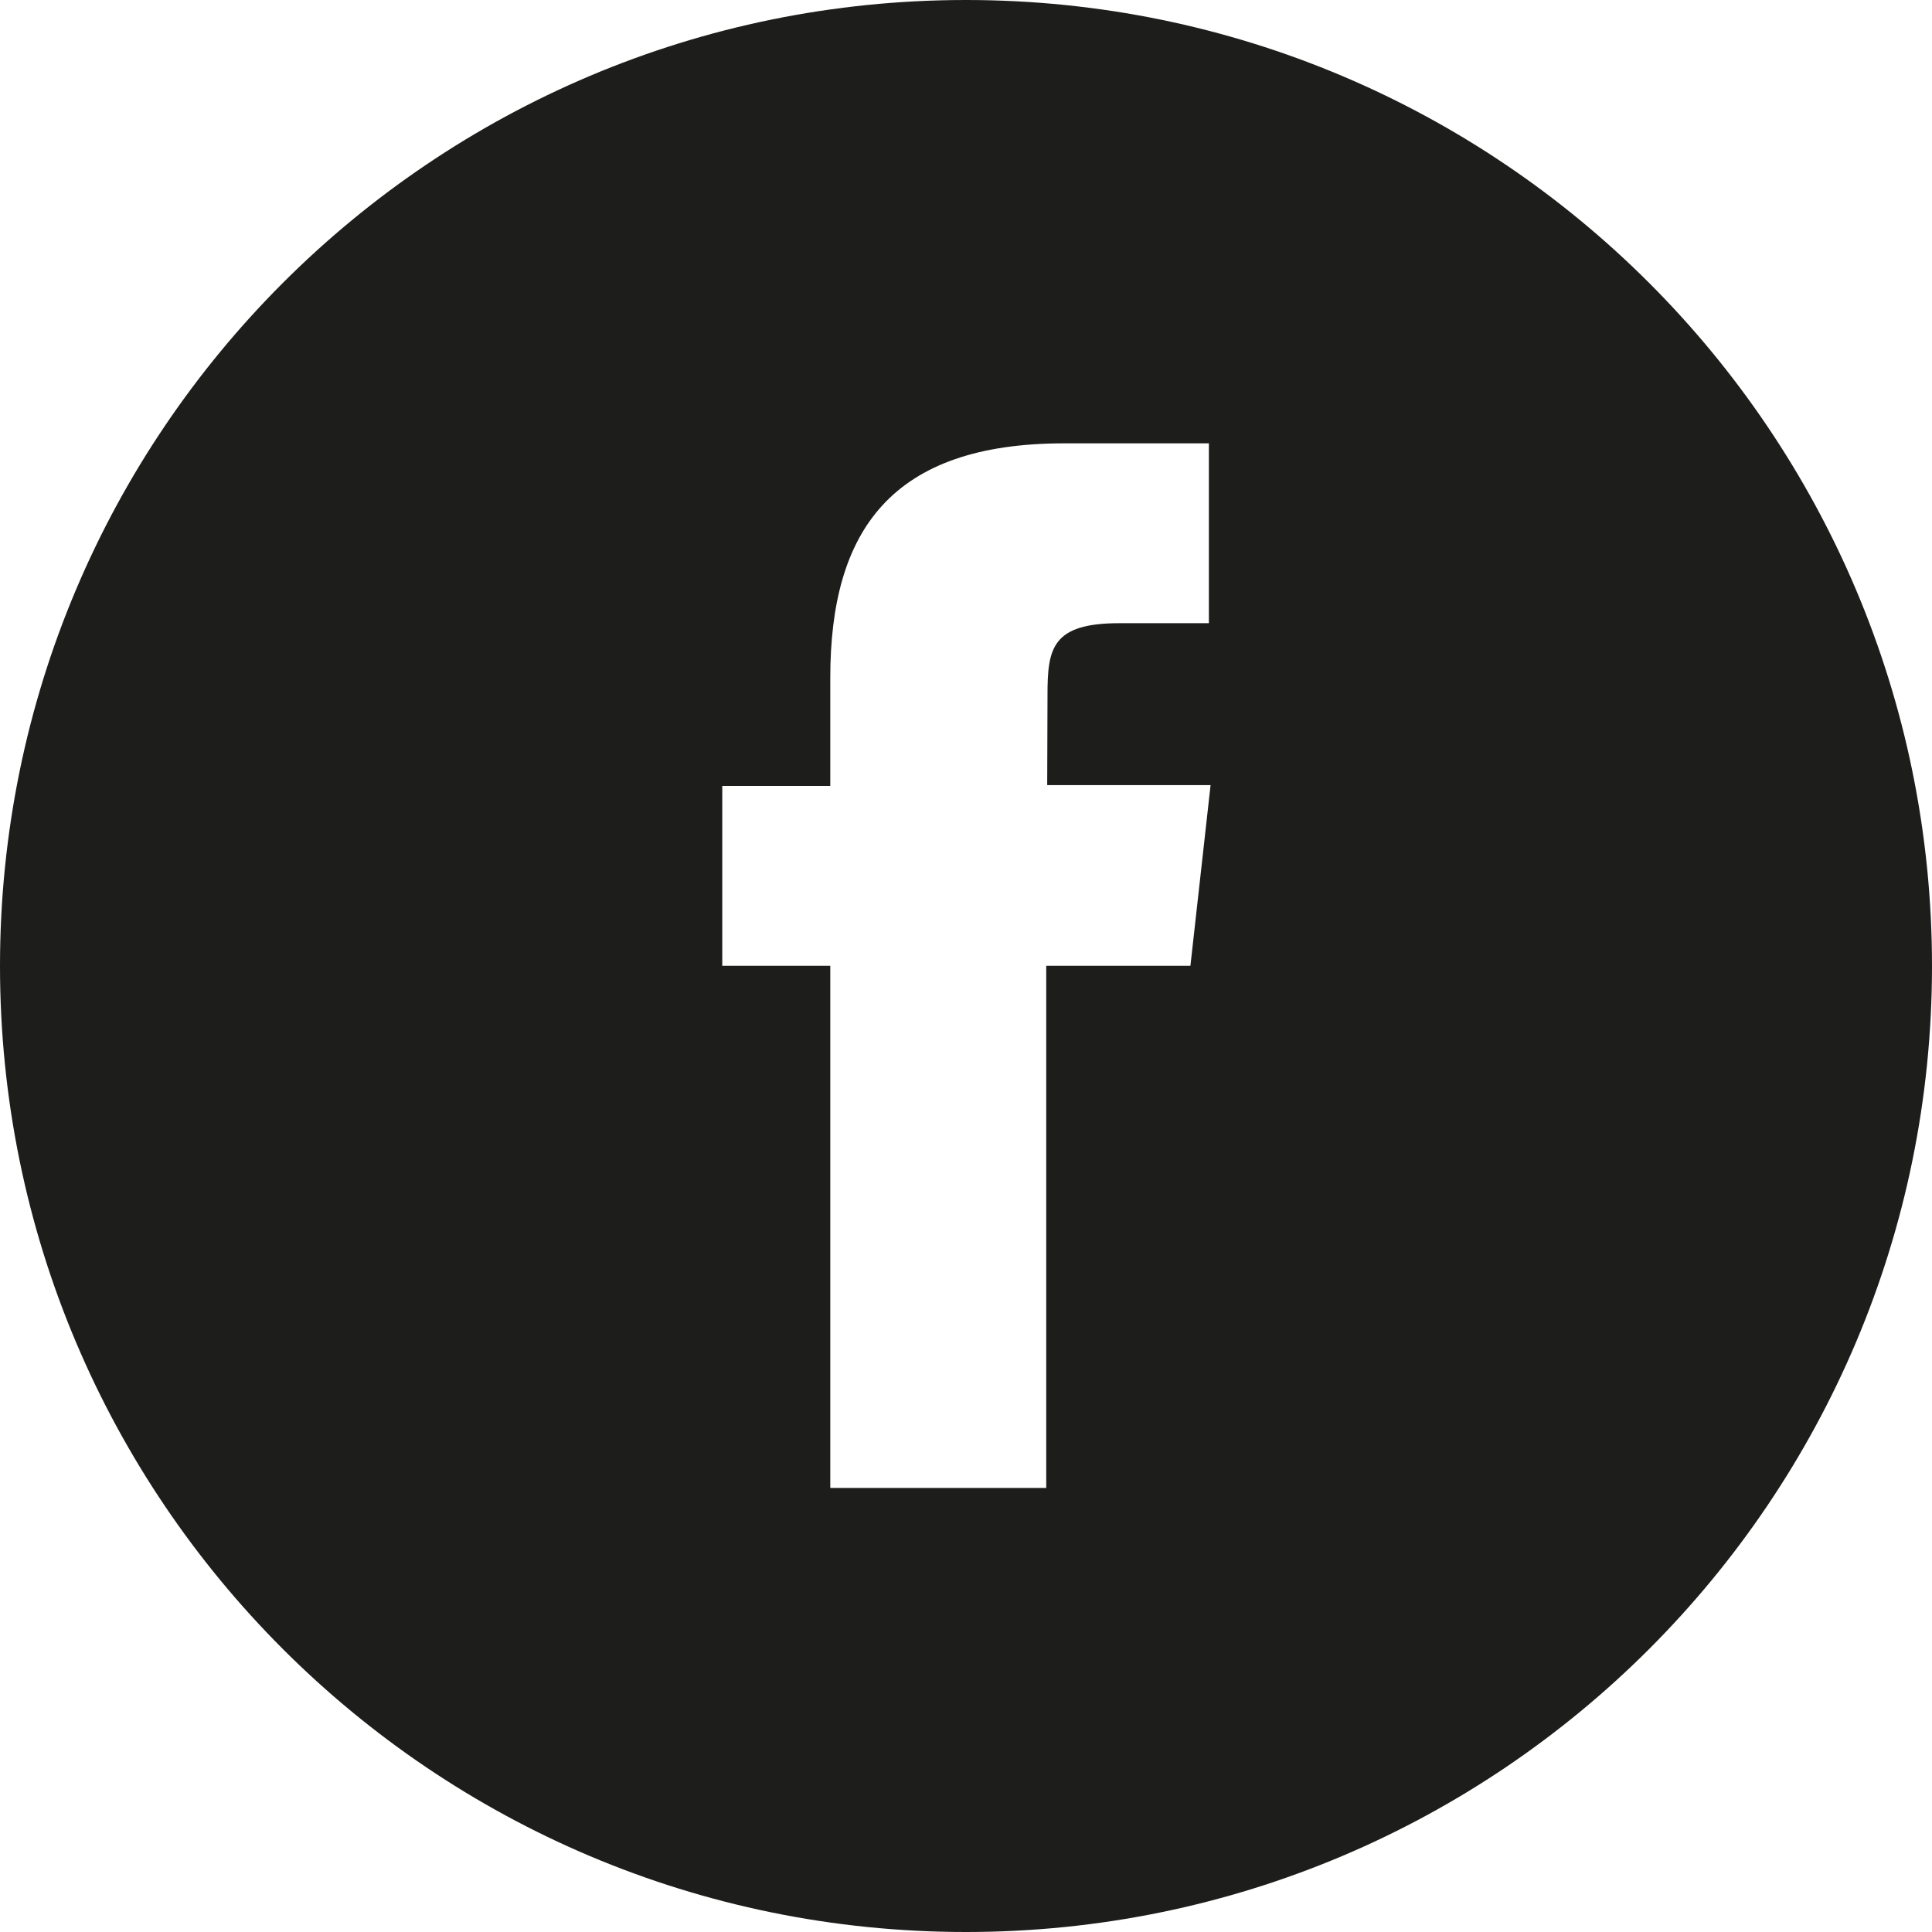
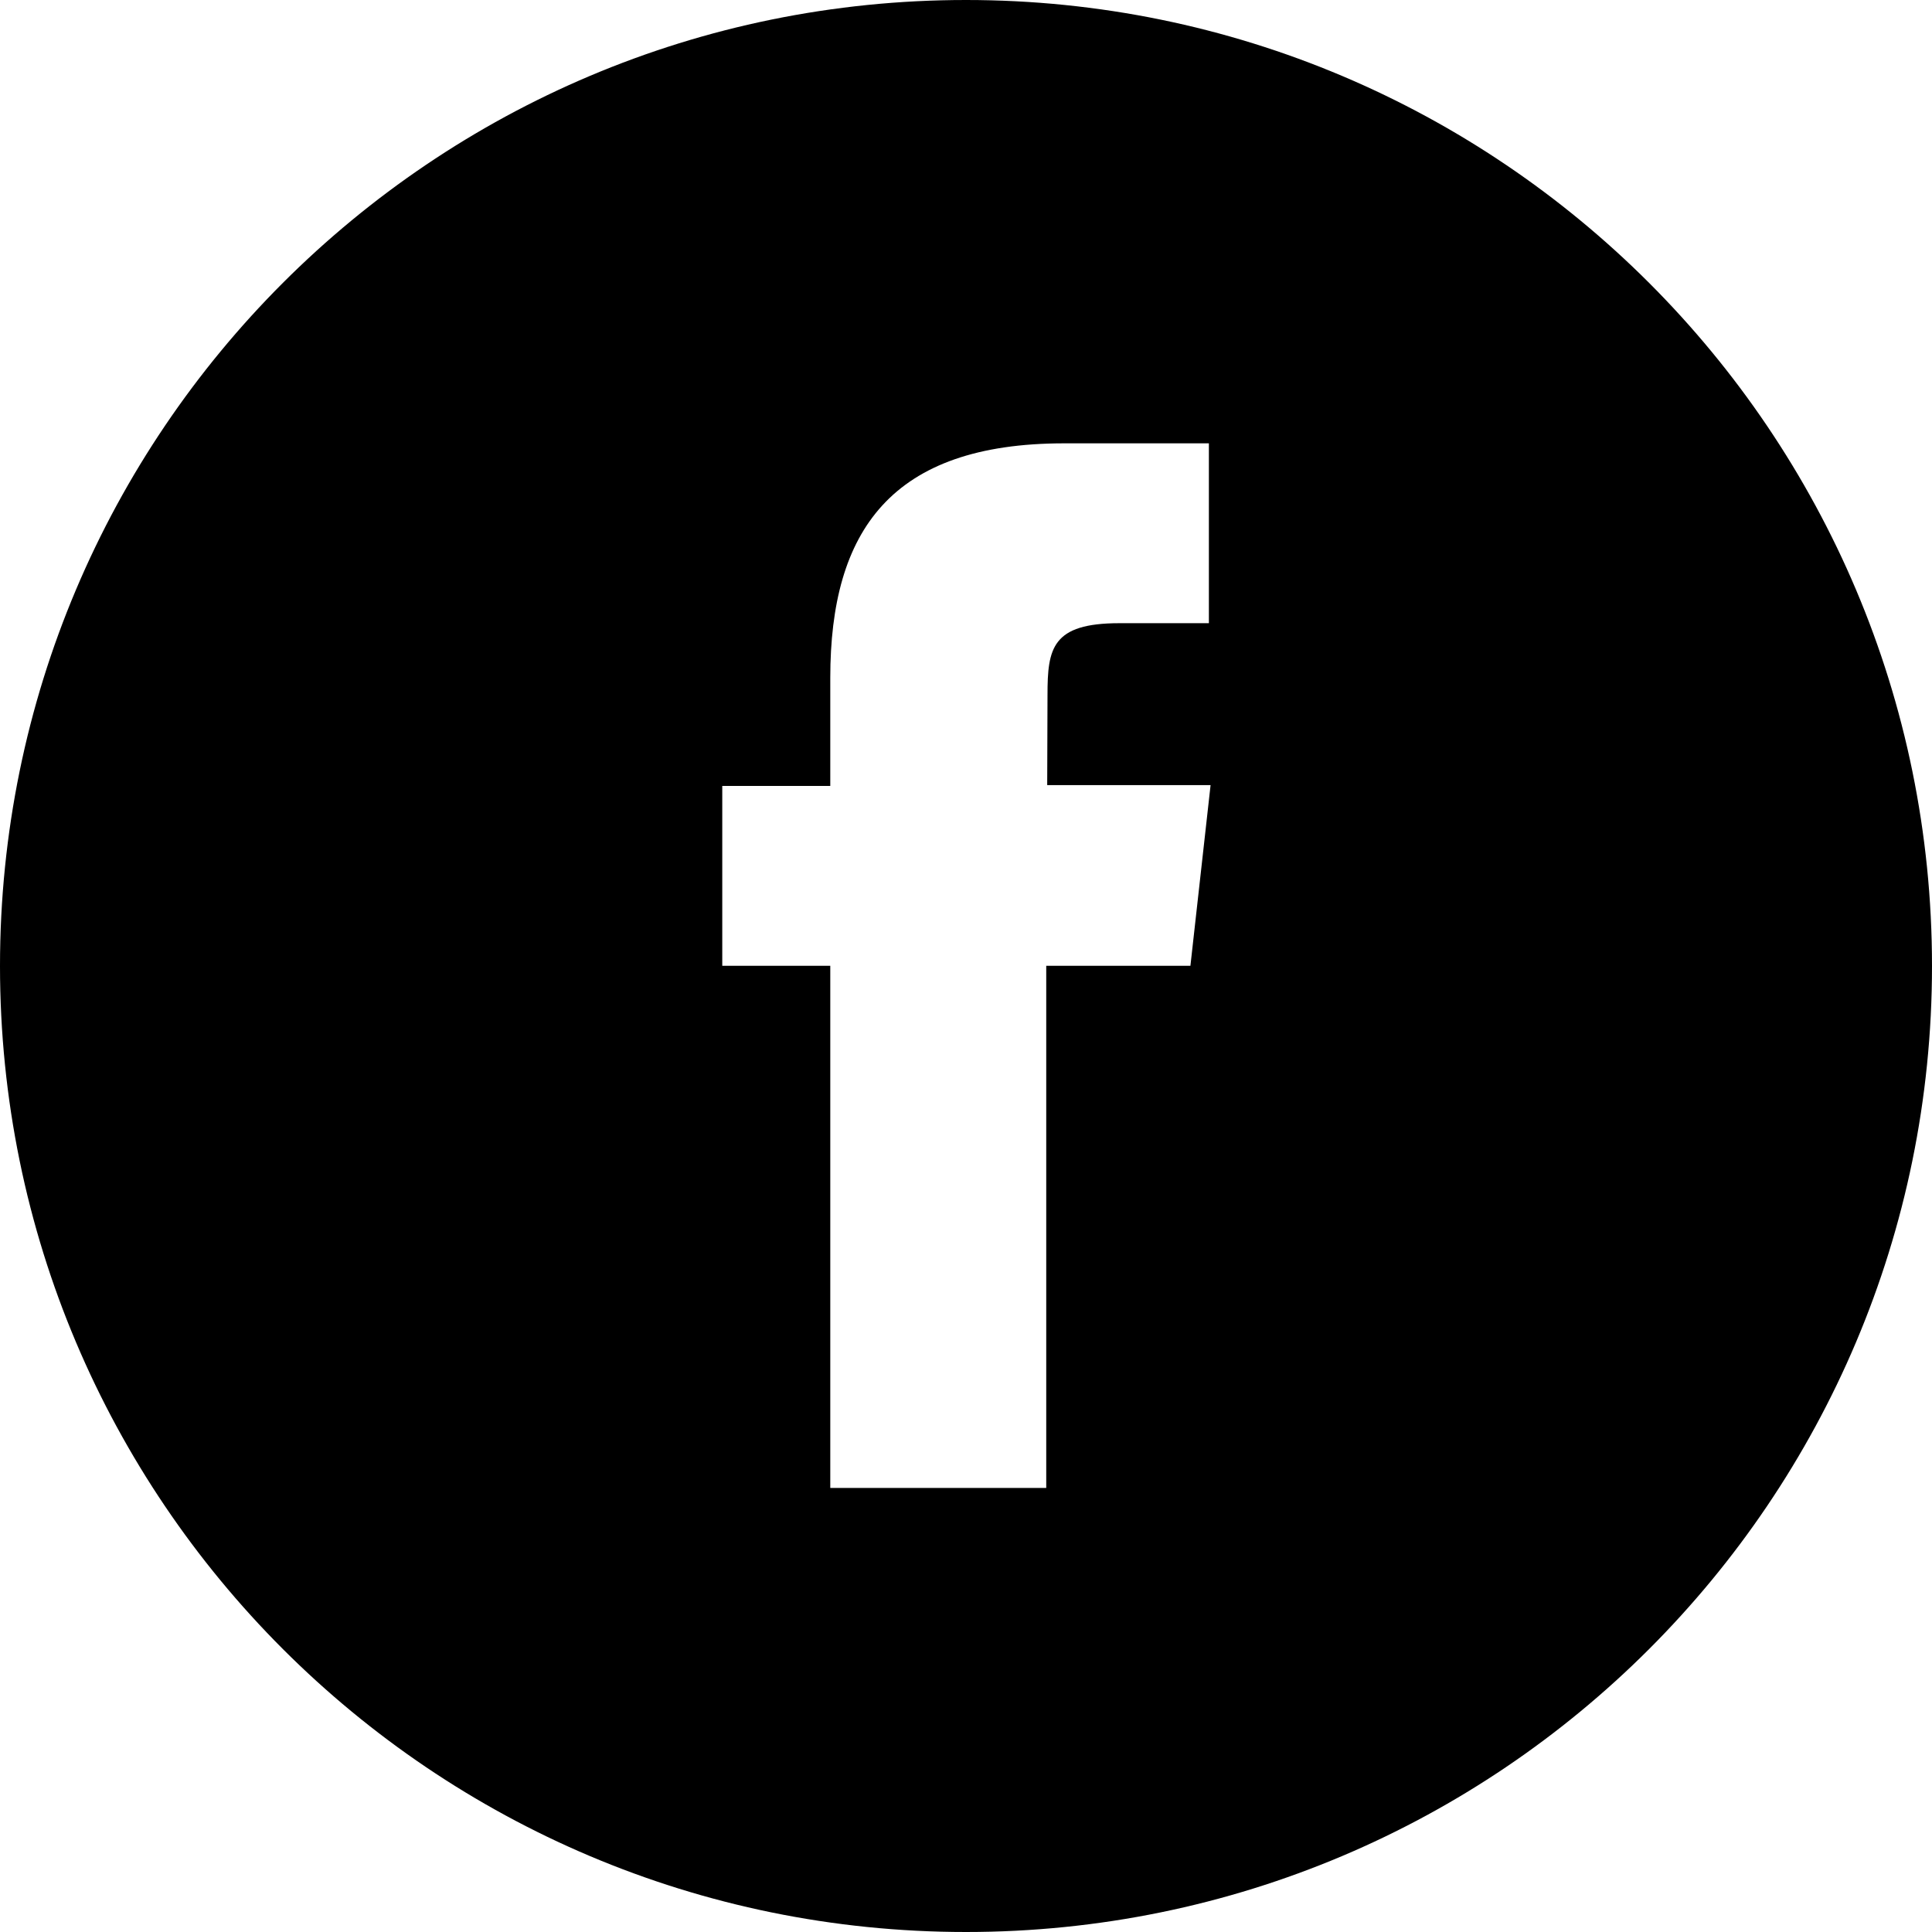
<svg xmlns="http://www.w3.org/2000/svg" width="512px" height="512px" viewBox="0 0 512 512" version="1.1">
  <description>Created with Sketch (http://www.bohemiancoding.com/sketch)</description>
  <defs />
  <g id="Page-1" stroke="none" stroke-width="1" fill="none" fill-rule="evenodd">
-     <path d="M256,0 C114.608,0 0,114.544 0,256 C0,397.408 114.608,512 256,512 C397.392,512 512,397.408 512,256 C512,114.544 397.376,0 256,0 L256,0 Z M315.472,255.952 L277.264,255.952 L277.264,394.32 L220.032,394.32 L220.032,255.952 L191.408,255.952 L191.408,208.288 L220.032,208.288 L220.032,179.632 C220.032,140.624 236.176,117.488 282.048,117.488 L320.368,117.488 L320.368,165.152 L296.656,165.152 C278.768,165.152 277.6,171.808 277.6,184.176 L277.52,208.064 L320.816,208.064 L315.472,255.952 L315.472,255.952 Z" id="facebook" fill="#1D1D1B" />
+     <path d="M256,0 C114.608,0 0,114.544 0,256 C0,397.408 114.608,512 256,512 C397.392,512 512,397.408 512,256 C512,114.544 397.376,0 256,0 L256,0 Z M315.472,255.952 L277.264,255.952 L277.264,394.32 L220.032,394.32 L220.032,255.952 L191.408,255.952 L191.408,208.288 L220.032,208.288 L220.032,179.632 C220.032,140.624 236.176,117.488 282.048,117.488 L320.368,117.488 L320.368,165.152 L296.656,165.152 C278.768,165.152 277.6,171.808 277.6,184.176 L277.52,208.064 L320.816,208.064 L315.472,255.952 L315.472,255.952 Z" id="facebook" fill="#000000" />
  </g>
</svg>
